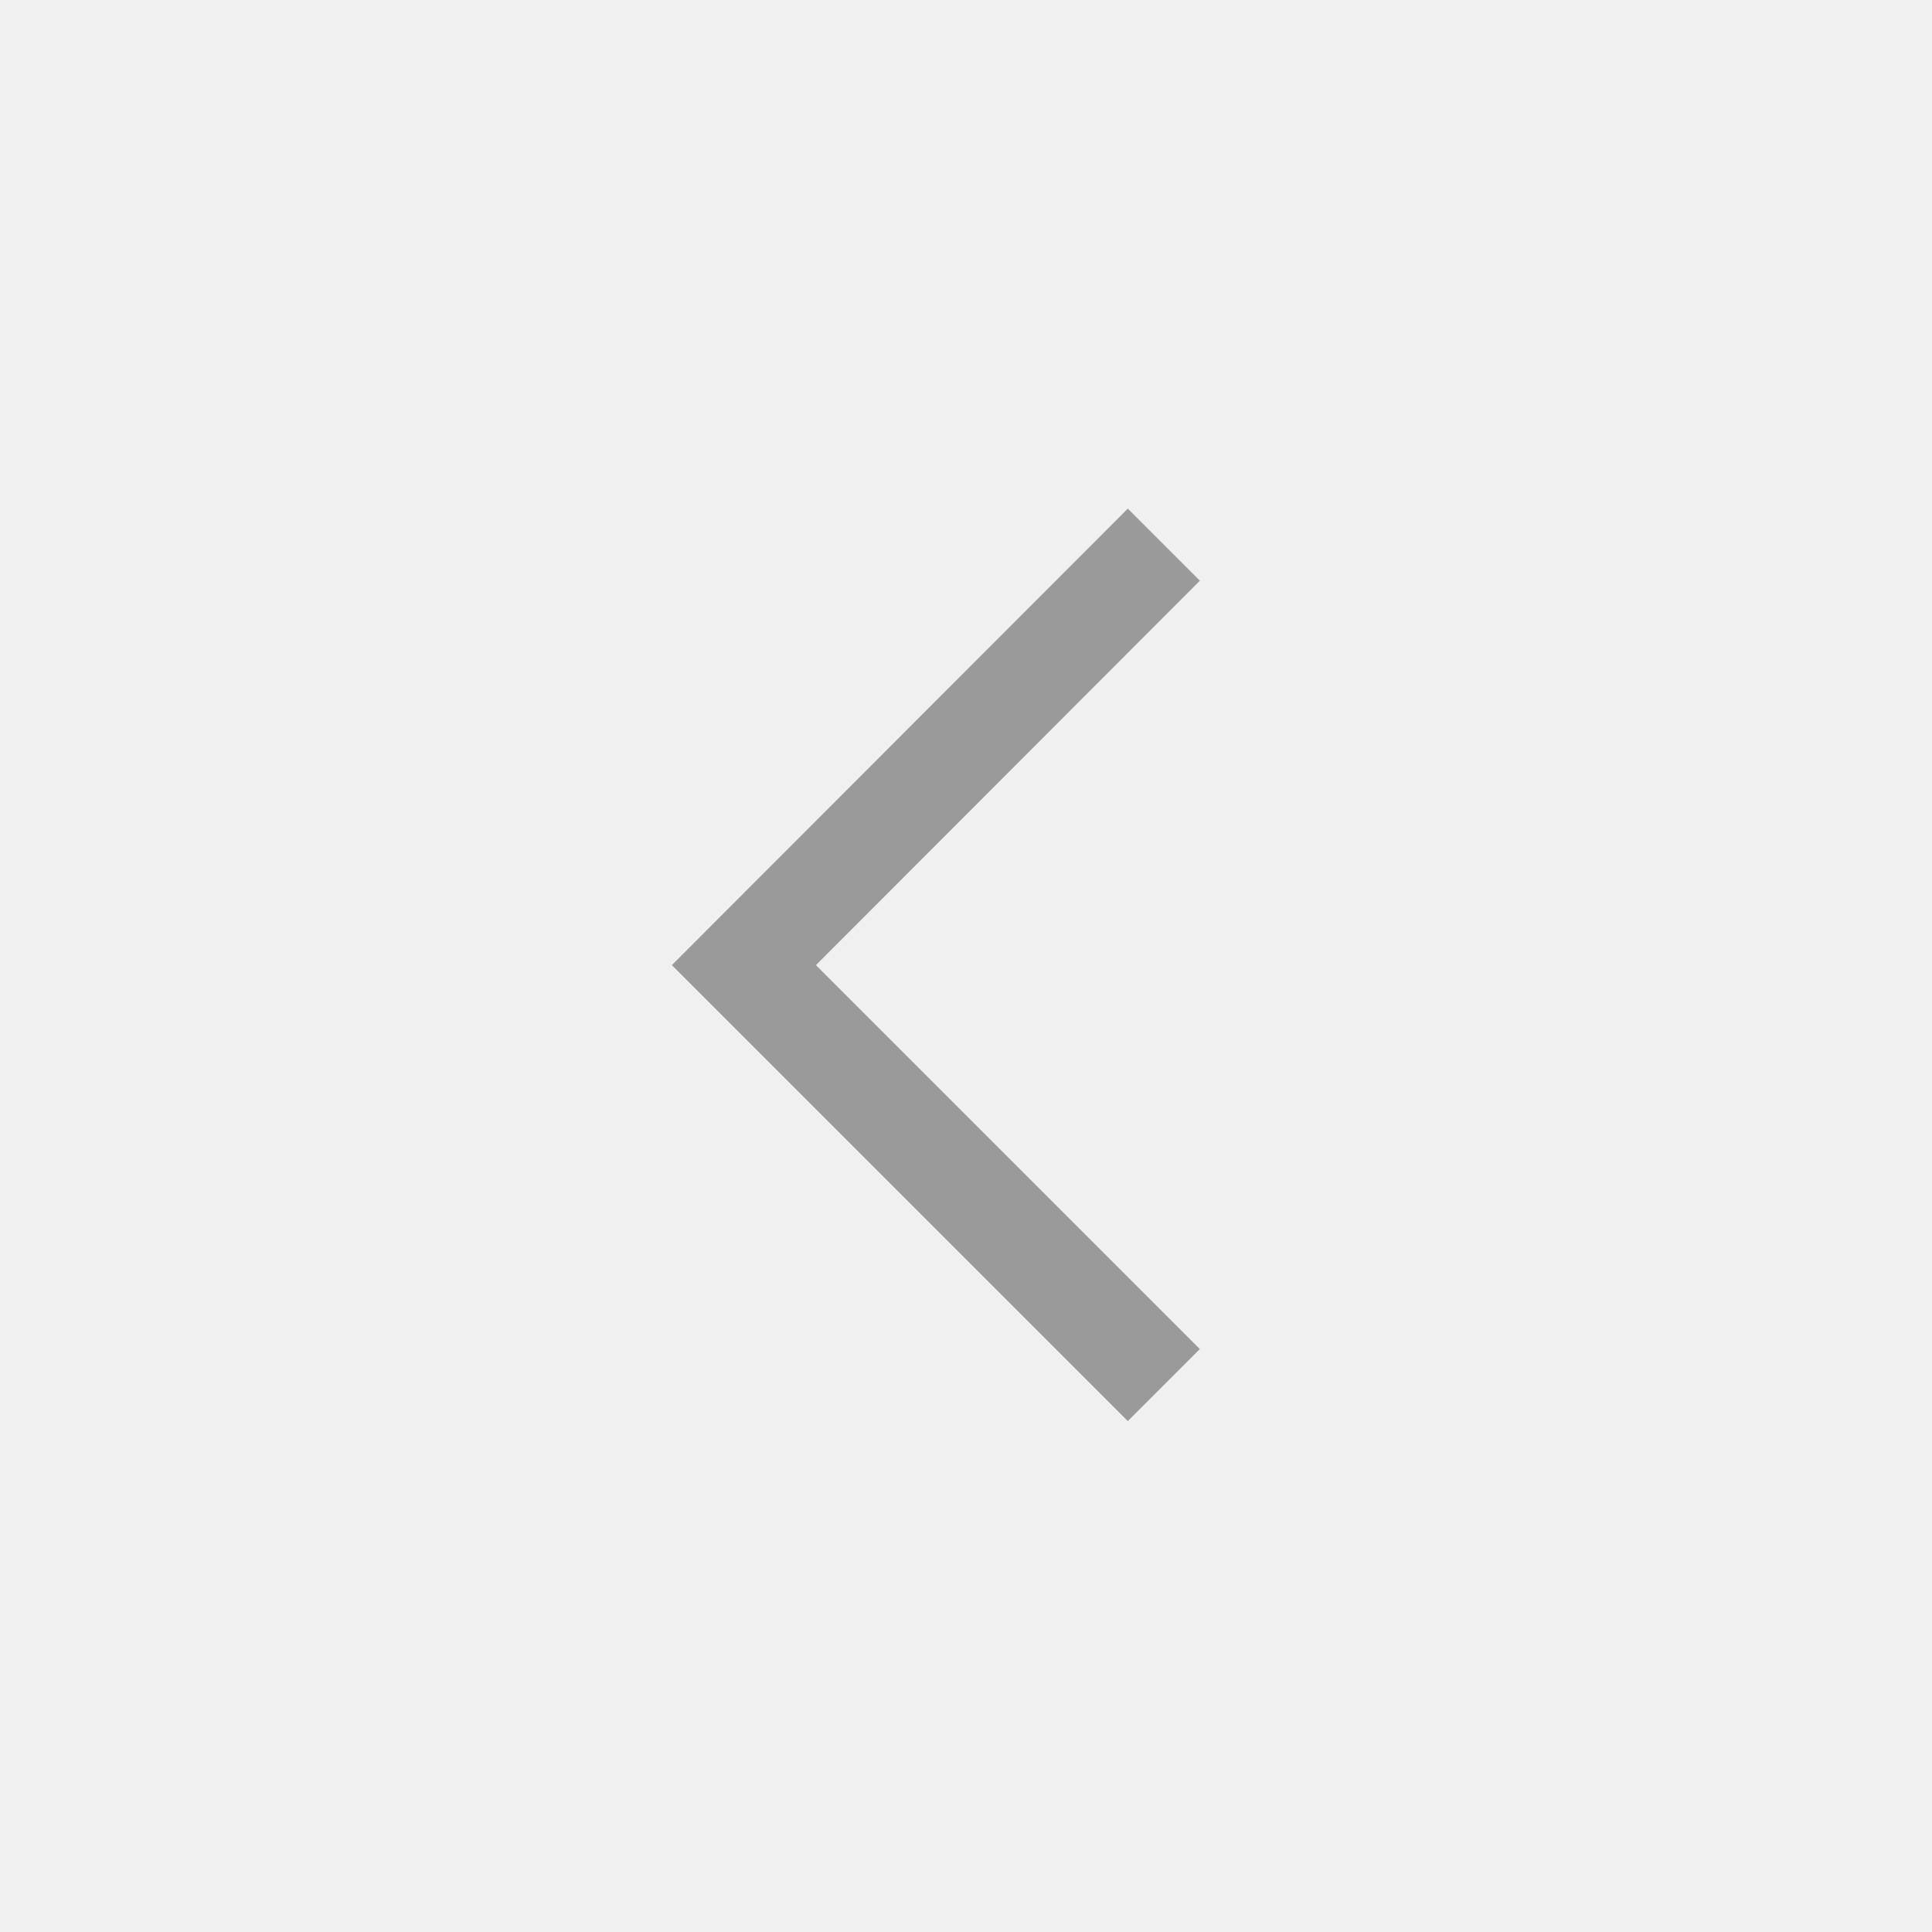
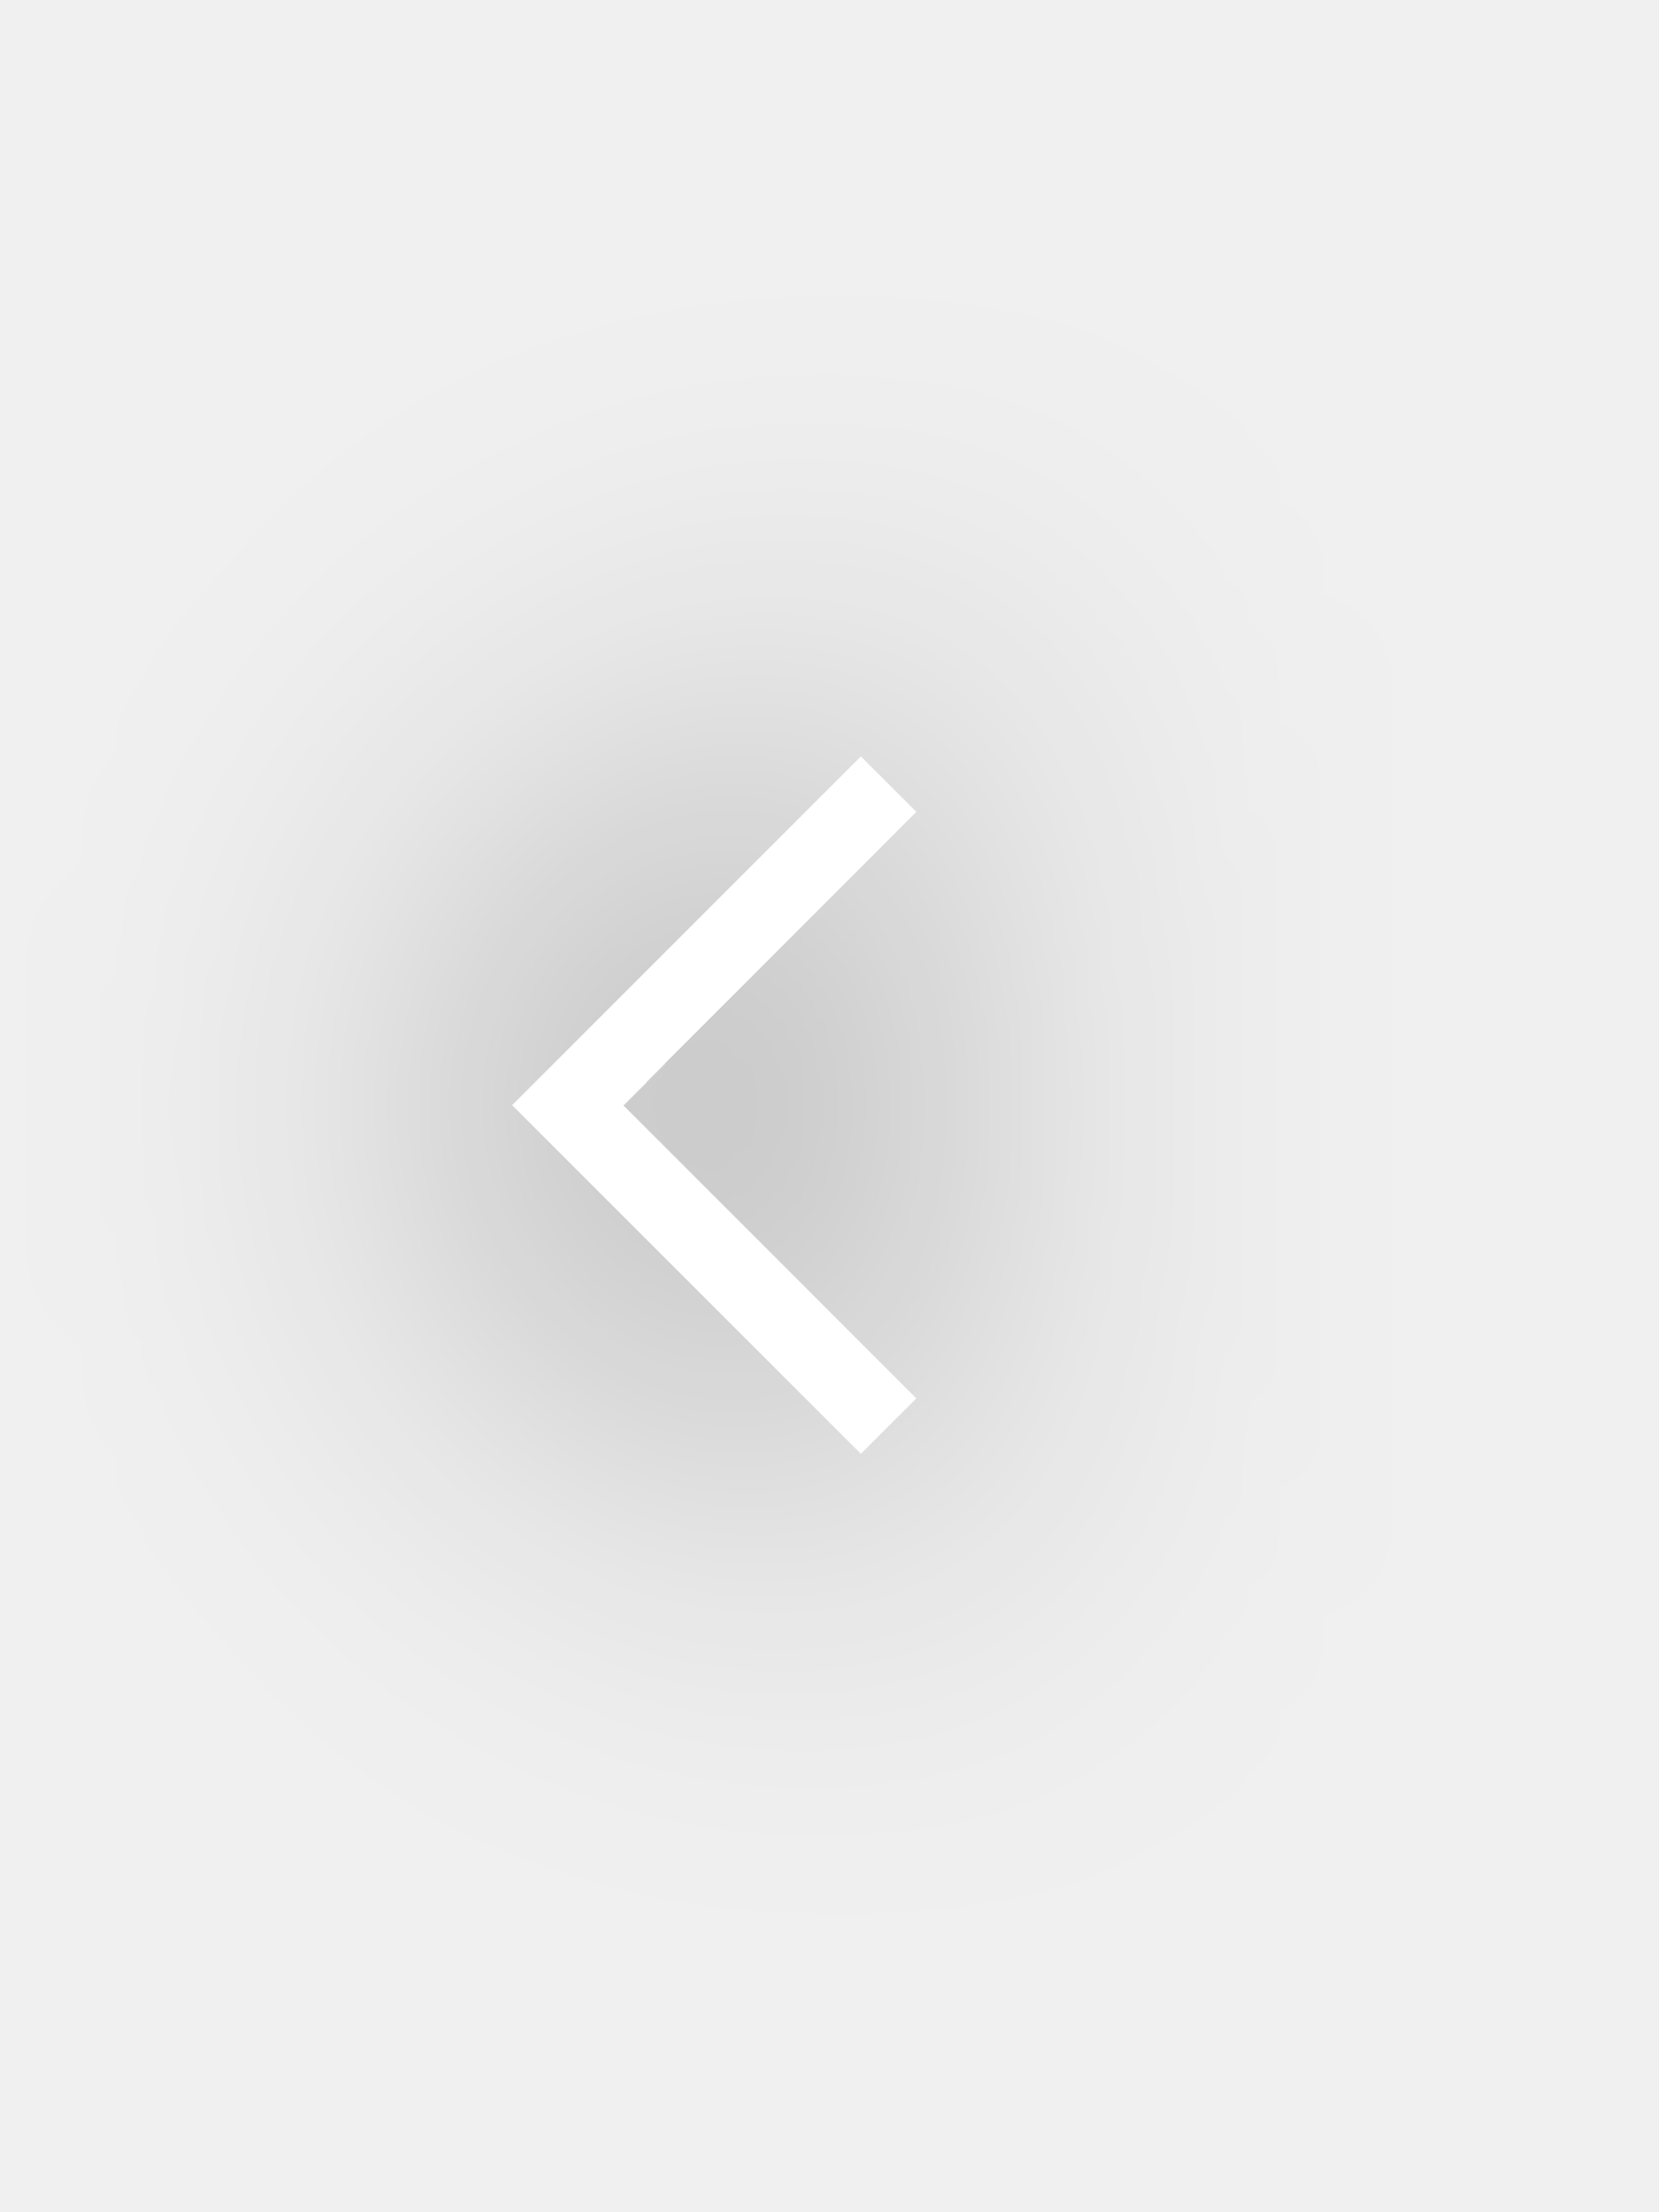
- <svg xmlns="http://www.w3.org/2000/svg" width="40" height="40" viewBox="0 0 40 40" fill="none">
-   <mask id="mask0_1441_3460" style="mask-type:alpha" maskUnits="userSpaceOnUse" x="0" y="0" width="40" height="40">
-     <rect width="40" height="40" fill="#1C1B1F" fill-opacity="0.7" />
-   </mask>
-   <g mask="url(#mask0_1441_3460)">
-     <path d="M23.35 29.422L13.91 19.982L23.35 10.531L24.842 12.023L16.893 19.982L24.842 27.931L23.35 29.422Z" fill="#757575" />
+ <svg xmlns="http://www.w3.org/2000/svg" width="45" height="60" viewBox="0 0 45 60" fill="none">
+   <g filter="url(#filter0_d_4265_5674)">
+     <mask id="mask0_4265_5674" style="mask-type:alpha" maskUnits="userSpaceOnUse" x="0" y="10" width="40" height="40">
+       <rect y="10" width="40" height="40" fill="#FFFFFF" />
+     </mask>
+     <g mask="url(#mask0_4265_5674)">
+       <path d="M23.35 39.422L13.91 29.982L23.35 20.531L24.842 22.023L16.893 29.982L24.842 37.931L23.35 39.422Z" fill="white" />
+     </g>
  </g>
+   <defs>
+     <filter id="filter0_d_4265_5674" x="-20" y="-10" width="80" height="80" filterUnits="userSpaceOnUse" color-interpolation-filters="sRGB">
+       <feFlood flood-opacity="0" result="BackgroundImageFix" />
+       <feColorMatrix in="SourceAlpha" type="matrix" values="0 0 0 0 0 0 0 0 0 0 0 0 0 0 0 0 0 0 127 0" result="hardAlpha" />
+       <feOffset />
+       <feGaussianBlur stdDeviation="10" />
+       <feComposite in2="hardAlpha" operator="out" />
+       <feColorMatrix type="matrix" values="0 0 0 0 0 0 0 0 0 0 0 0 0 0 0 0 0 0 1 0" />
+       <feBlend mode="normal" in2="BackgroundImageFix" result="effect1_dropShadow_4265_5674" />
+       <feBlend mode="normal" in="SourceGraphic" in2="effect1_dropShadow_4265_5674" result="shape" />
+     </filter>
+   </defs>
</svg>
